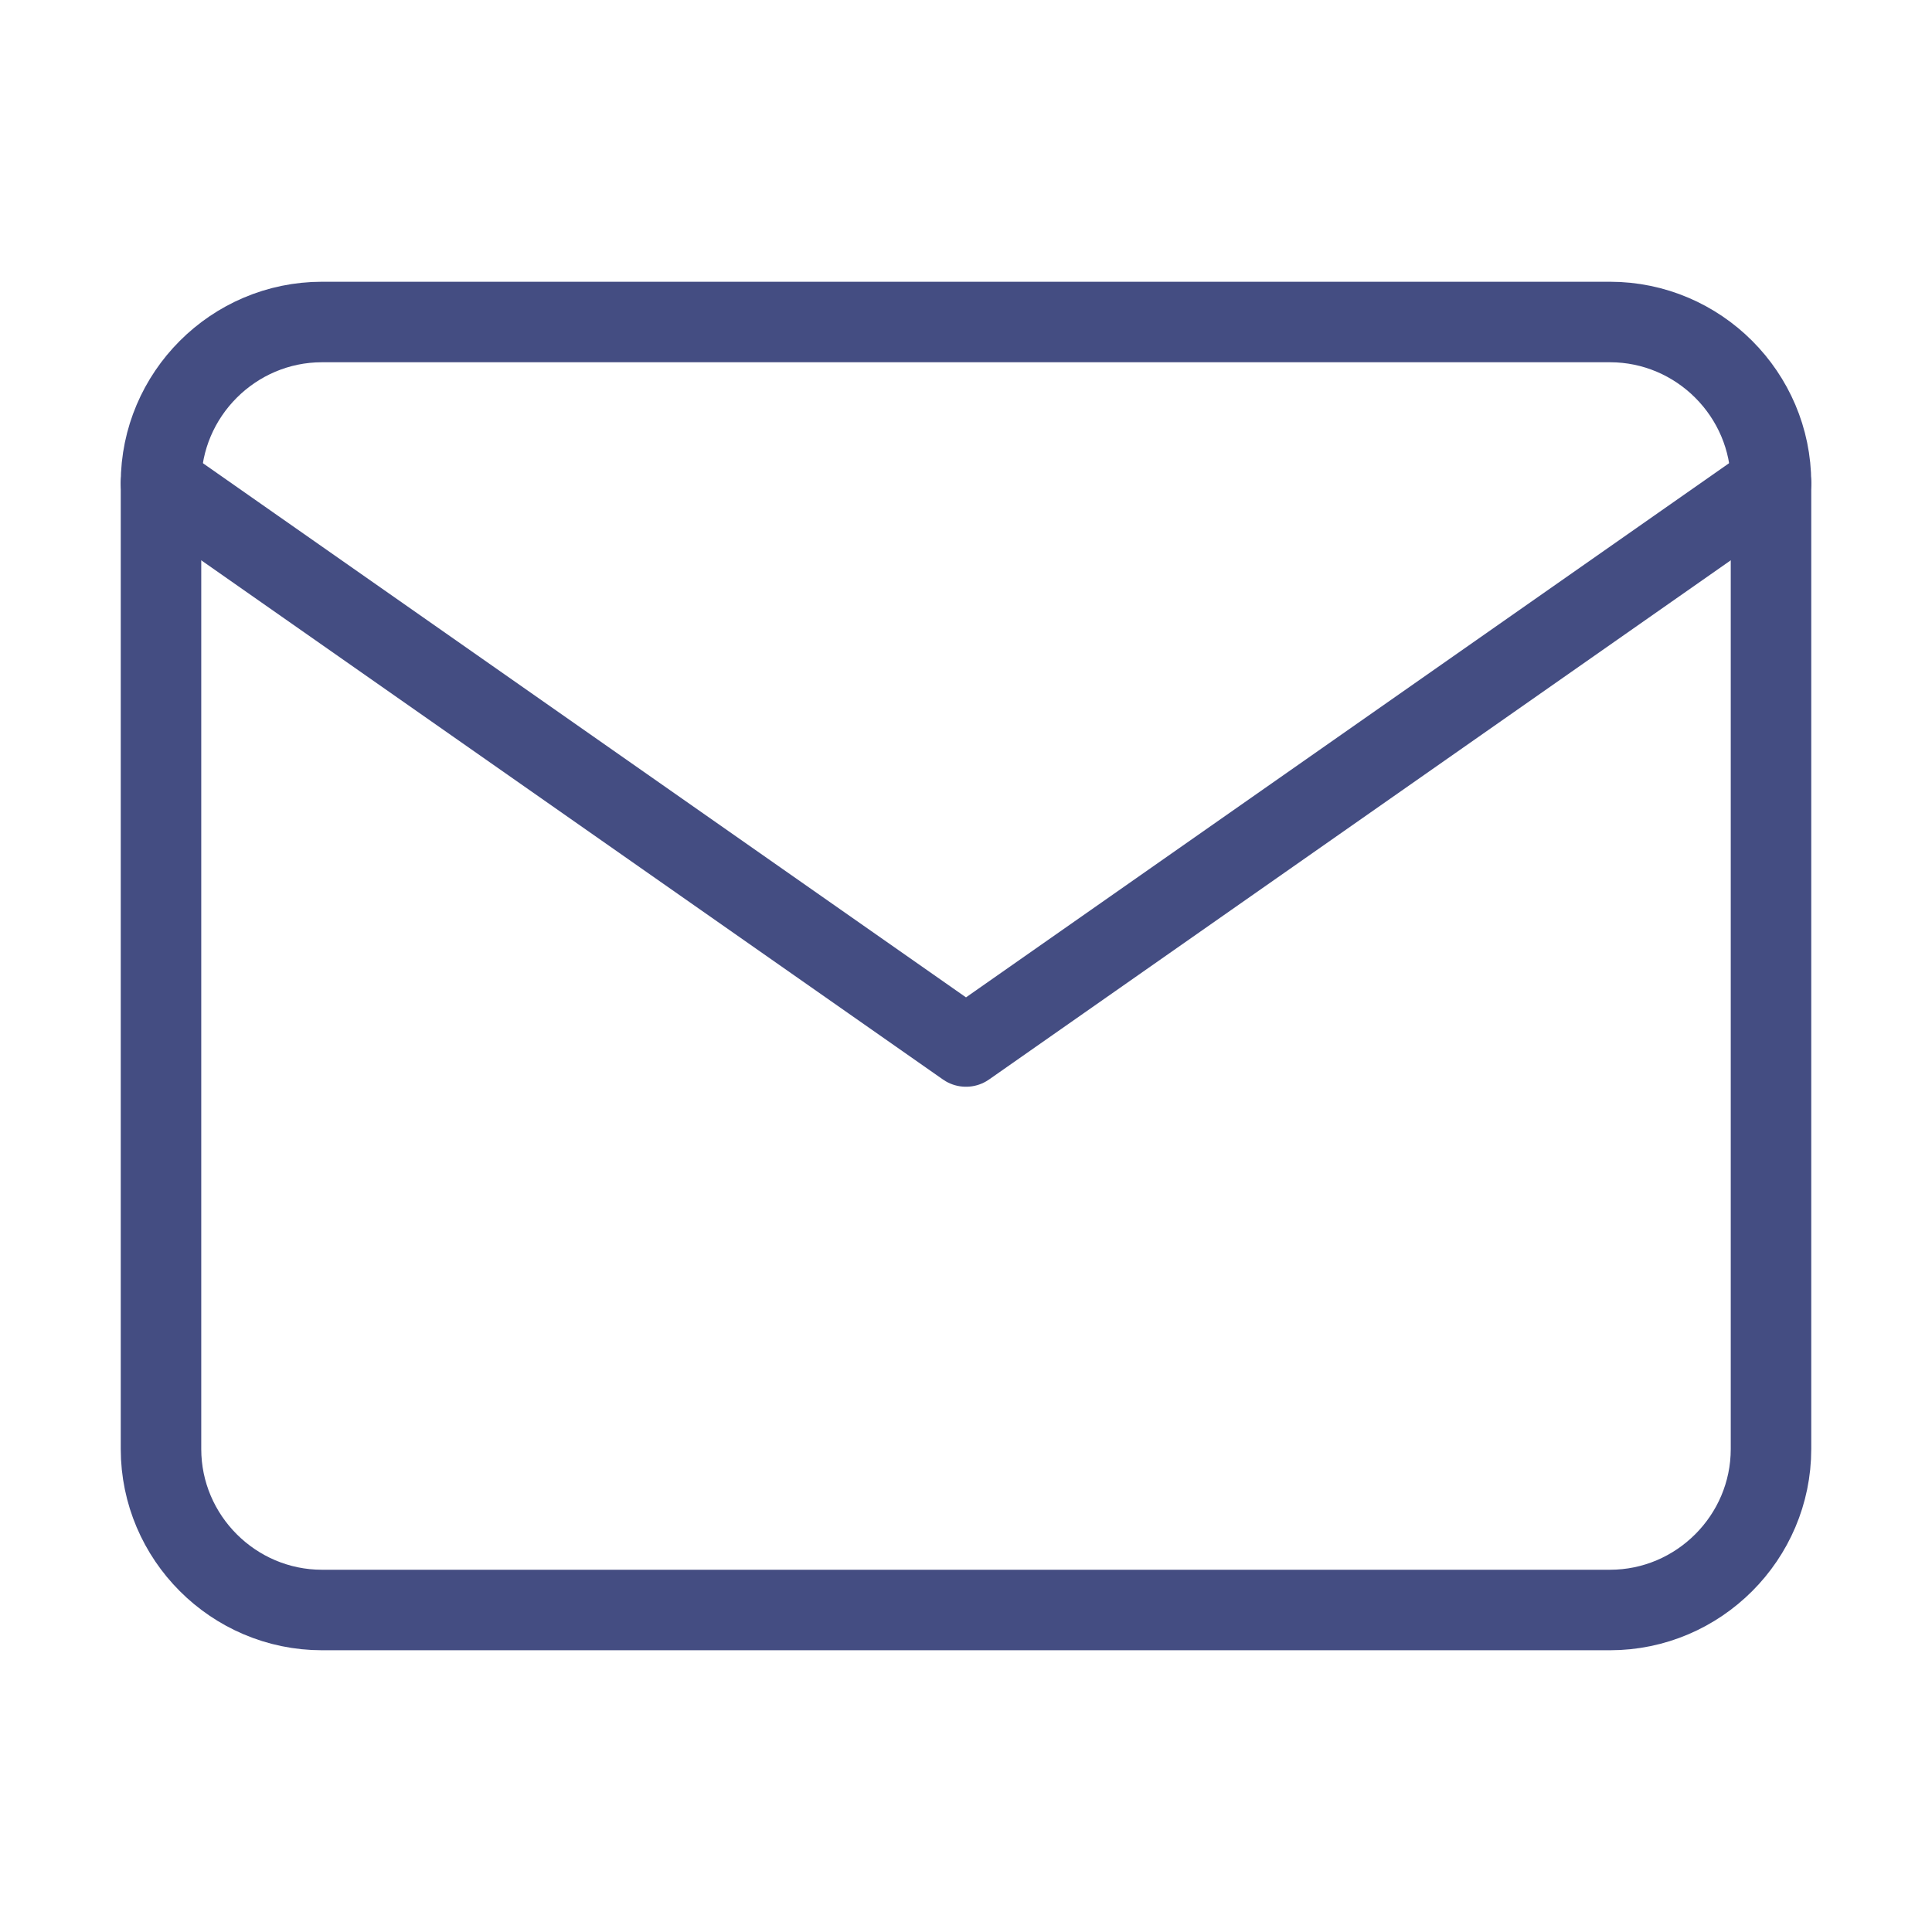
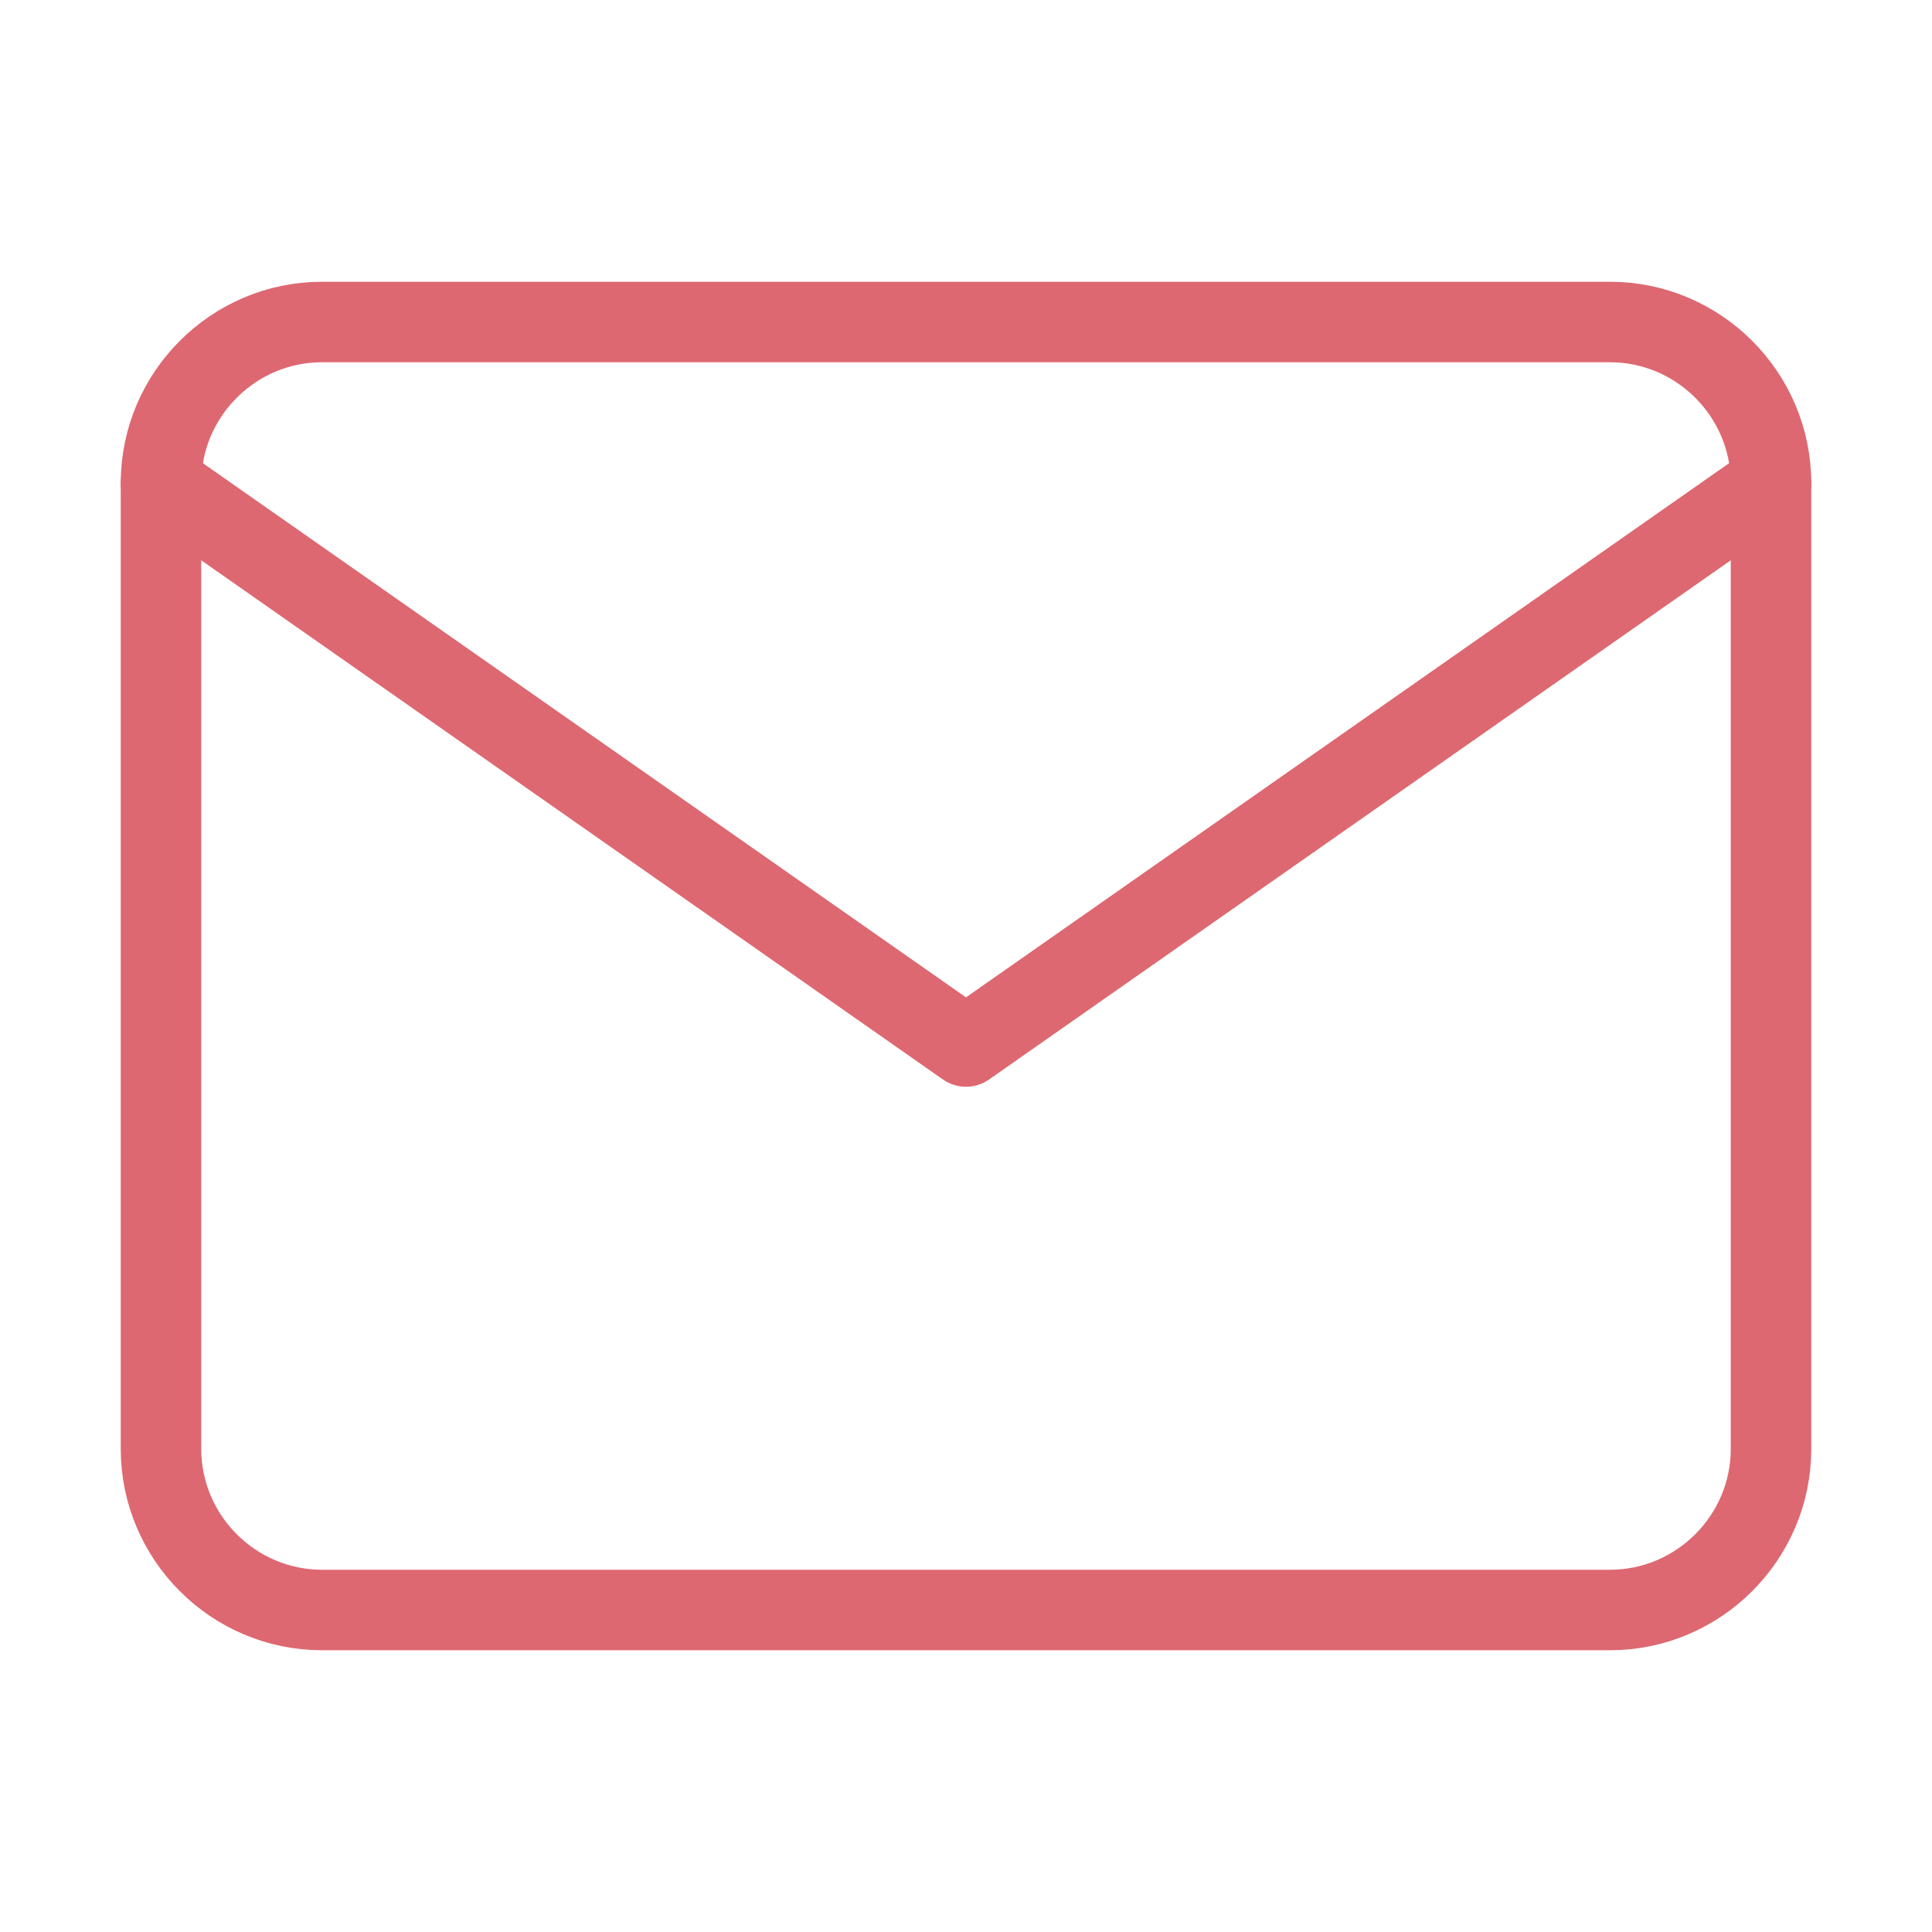
- <svg xmlns="http://www.w3.org/2000/svg" width="100" height="100" viewBox="0 0 24 24" fill="none" stroke="#444d82" stroke-width="1" stroke-linecap="round" stroke-linejoin="round" class="feather feather-mail">
+ <svg xmlns="http://www.w3.org/2000/svg" width="100" height="100" viewBox="0 0 24 24" fill="none" stroke="#dd6871" stroke-width="1" stroke-linecap="round" stroke-linejoin="round" class="feather feather-mail">
  <path d="M4 4h16c1.1 0 2 .9 2 2v12c0 1.1-.9 2-2 2H4c-1.1 0-2-.9-2-2V6c0-1.1.9-2 2-2z" />
  <polyline points="22,6 12,13 2,6" />
</svg>
